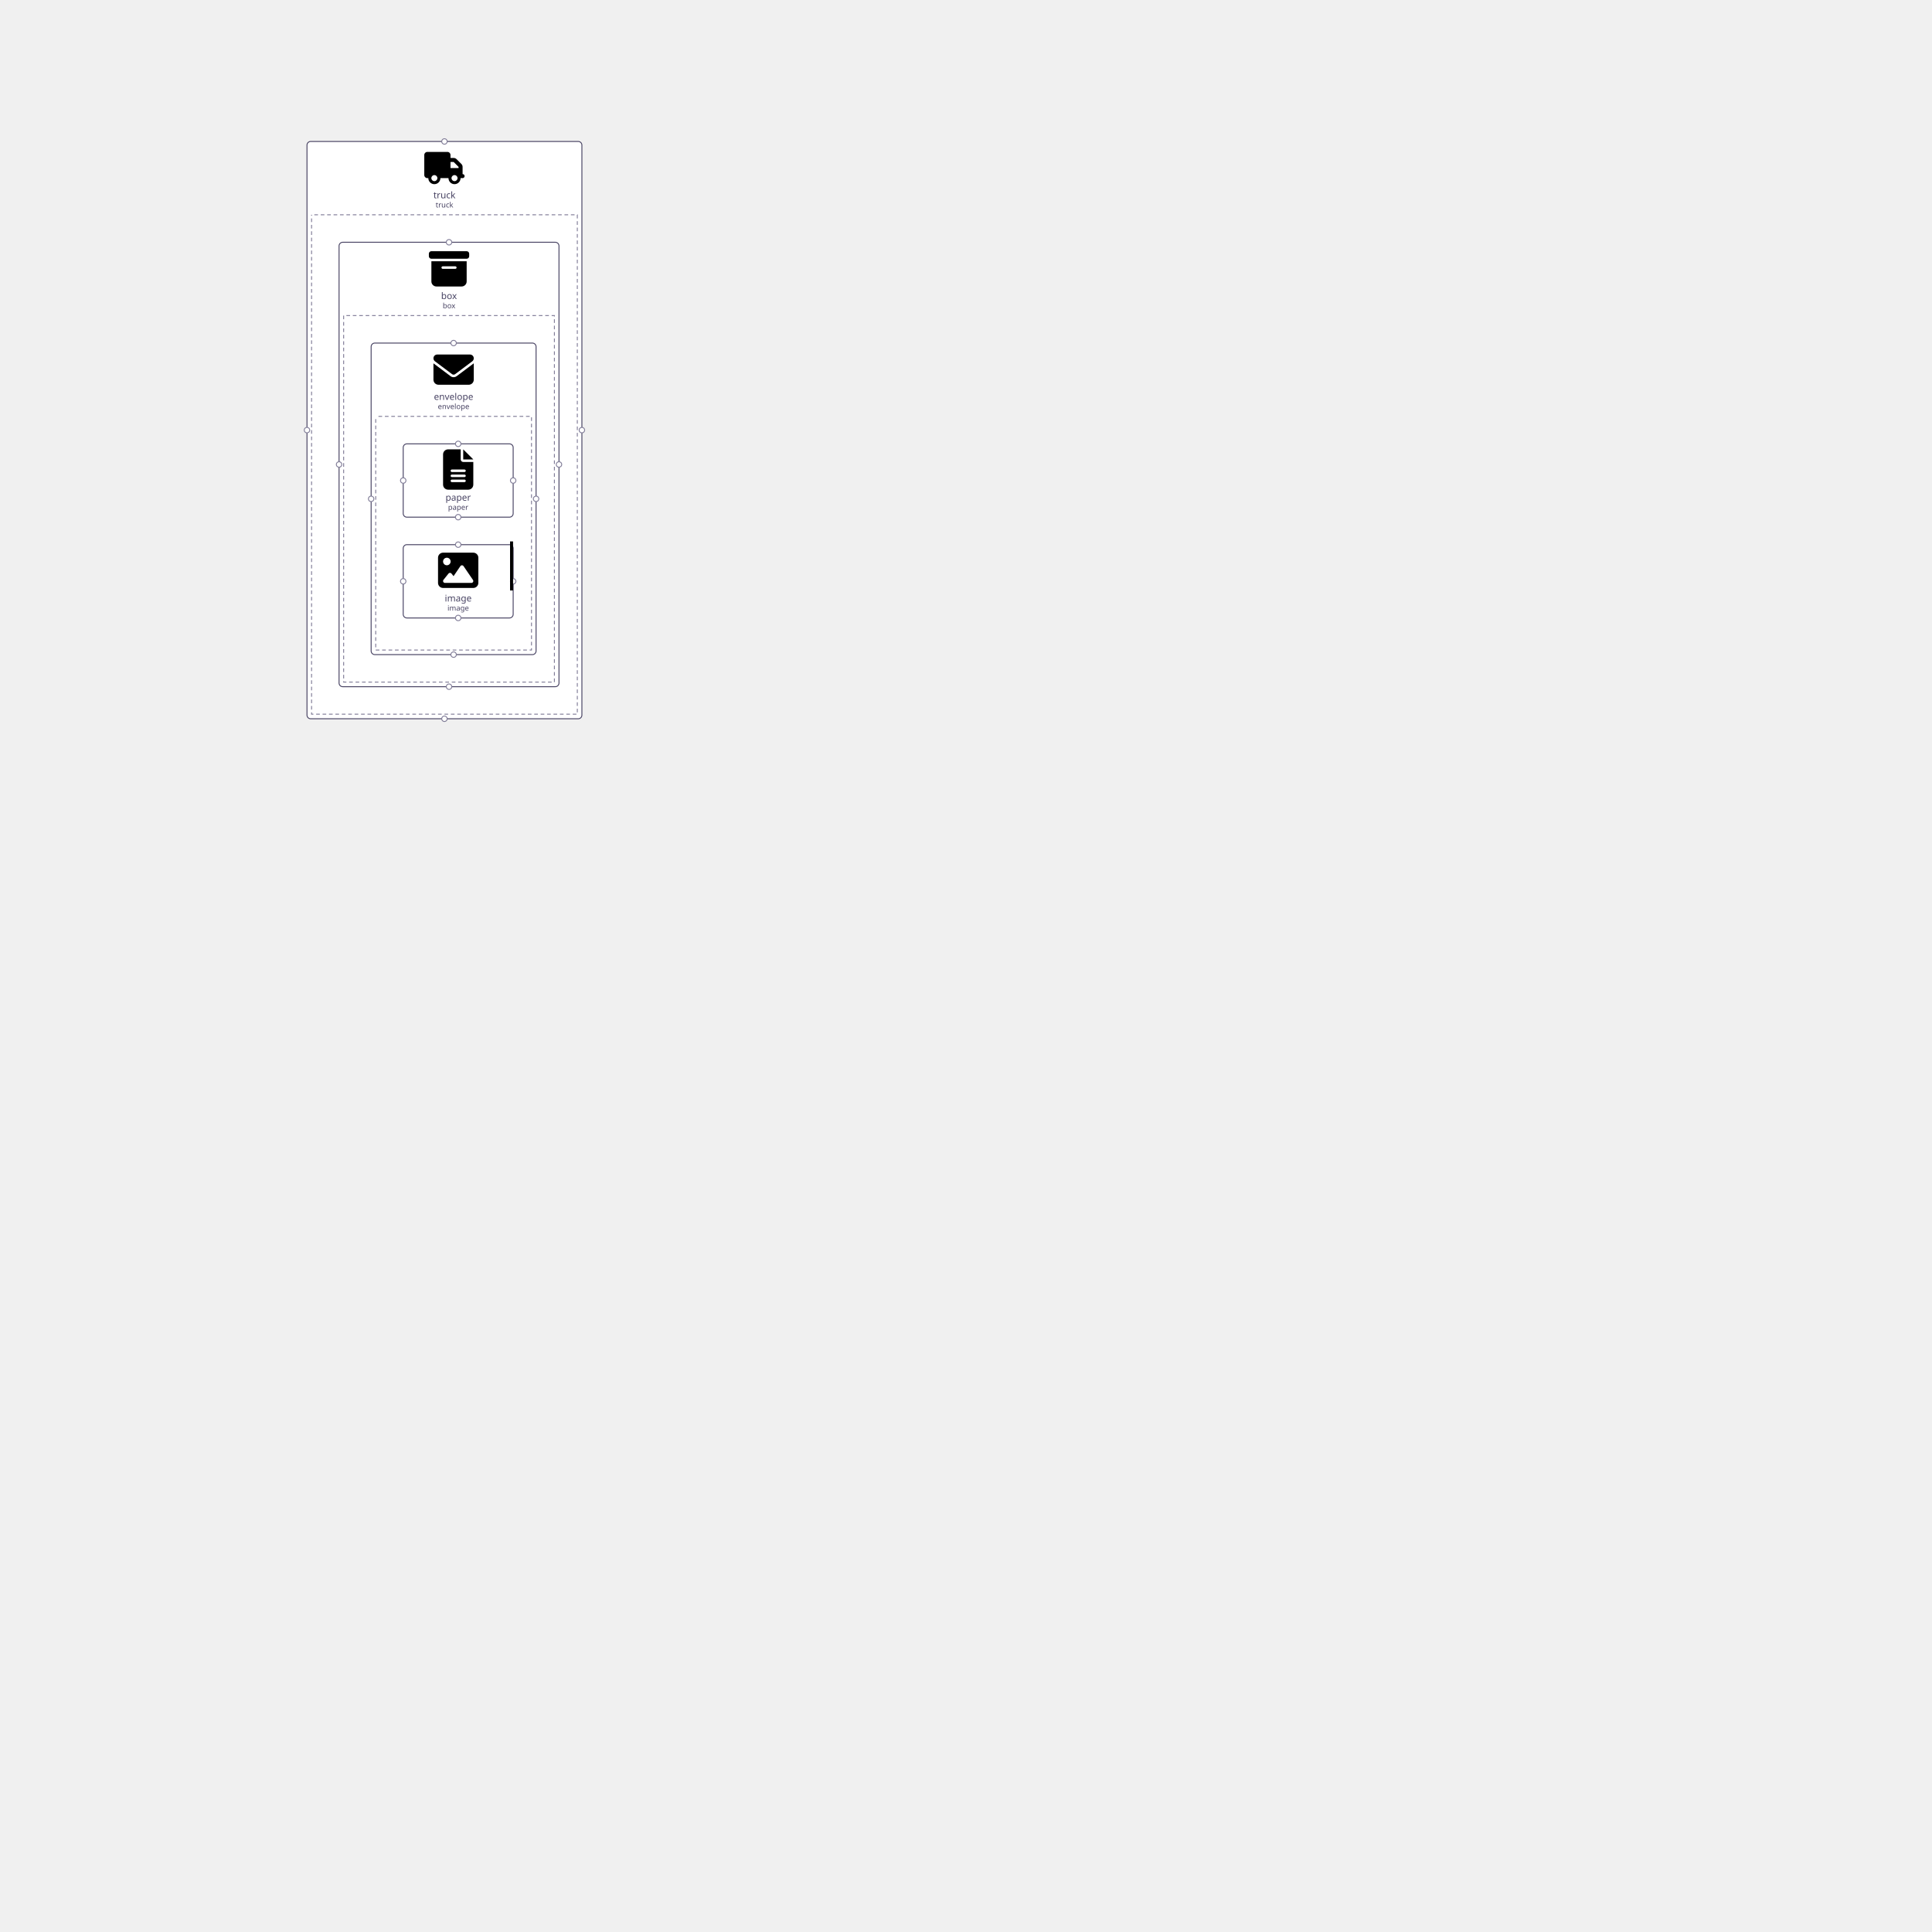
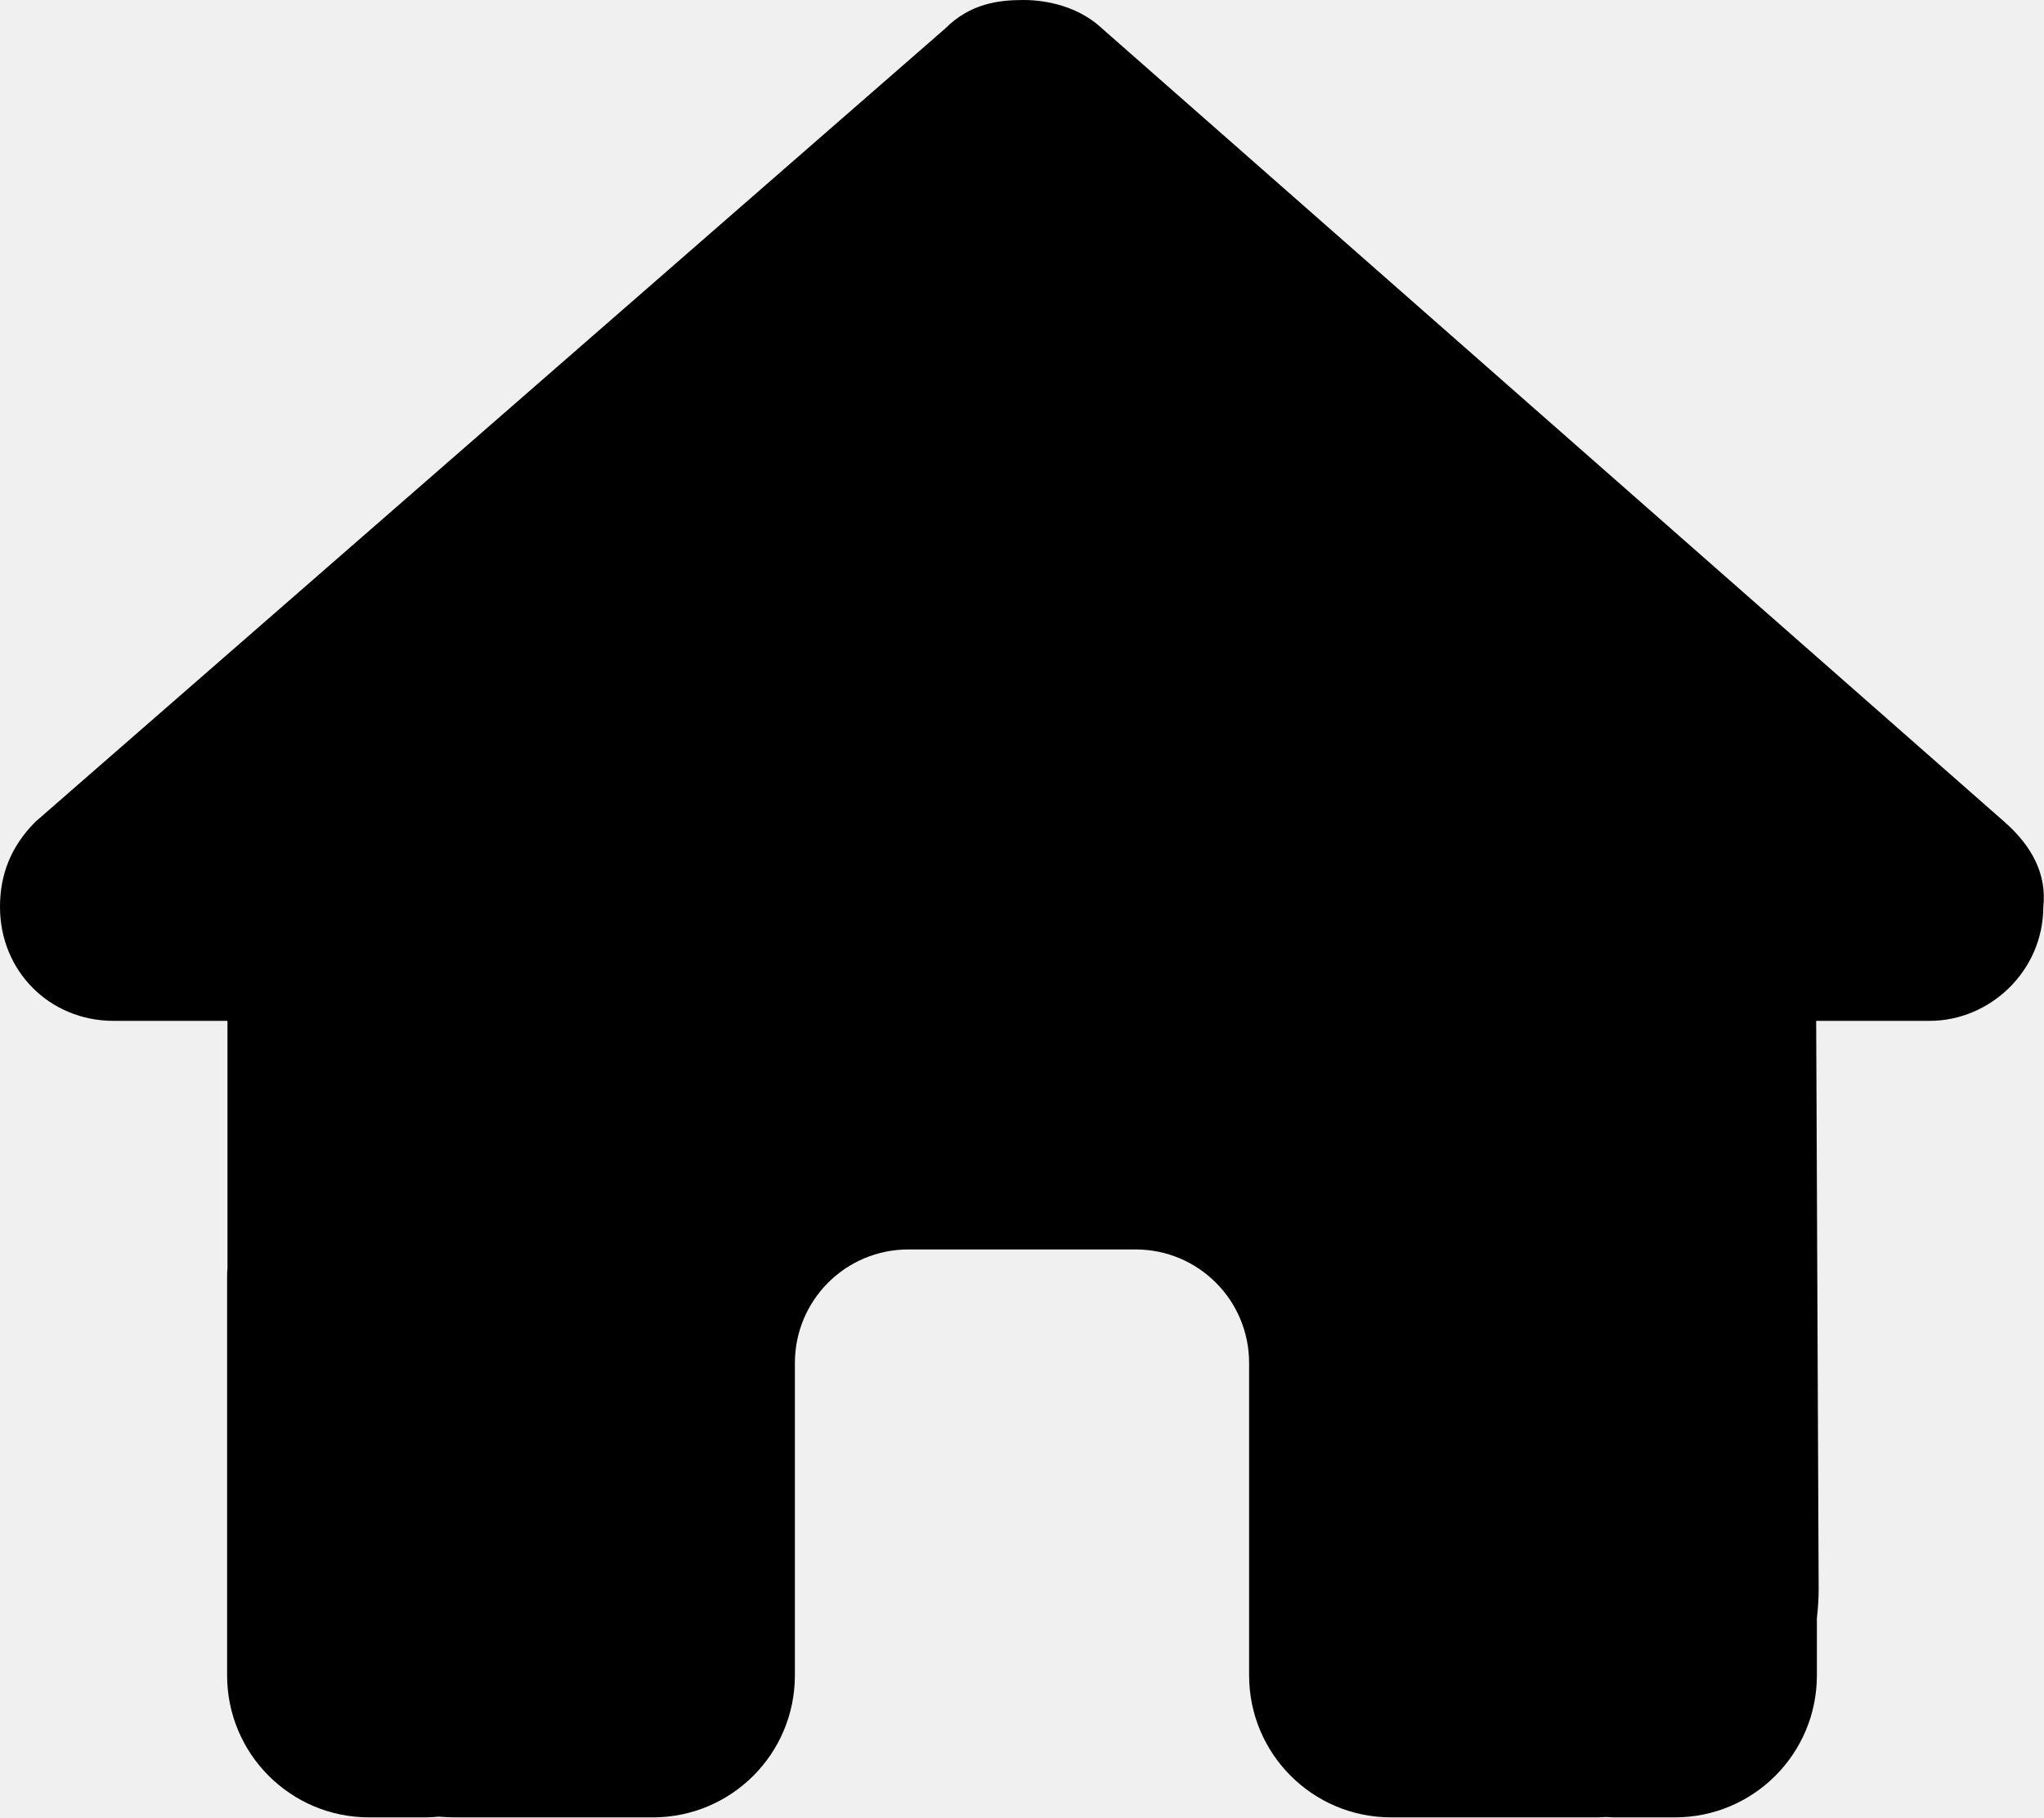
- <svg xmlns="http://www.w3.org/2000/svg" viewBox="0,0,1280,1280" preserveAspectRatio="xMinYMin meet" style="font: 10px sans-serif;">
-   <g class="container" height="100%" width="100%" x="0" y="0" transform="translate(186.3917,75.51335) scale(0.6070974)">
-     <g id="root-components">
-       <g id="__shadowRoot" x="0" y="0" transform="translate(0,0)" />
-       <g id="truck" x="28" y="30" transform="translate(28,30)" class="component         component-DefaultContainer         truck">
-         <svg version="1.1" class="template" width="300" height="630" overflow="visible" id="svg-truck">
-           <rect class="component-background" stroke="#474262" fill="#FFFFFF" width="300" height="630" ry="4" rx="4" />
-           <svg x="50%" y="7" overflow="visible">
-             <g class="component-icon" transform="translate(-22)">
-               <svg viewBox="0 0 640 512" width="44" height="44">
-                 <path d="M48 0C21.5 0 0 21.5 0 48V368c0 26.5 21.5 48 48 48H64c0 53 43 96 96 96s96-43 96-96H384c0 53 43 96 96 96s96-43 96-96h32c17.7 0 32-14.3 32-32s-14.3-32-32-32V288 256 237.3c0-17-6.7-33.3-18.7-45.3L512 114.7c-12-12-28.3-18.7-45.3-18.7H416V48c0-26.5-21.5-48-48-48H48zM416 160h50.7L544 237.3V256H416V160zM208 416c0 26.5-21.5 48-48 48s-48-21.5-48-48s21.5-48 48-48s48 21.5 48 48zm272 48c-26.5 0-48-21.5-48-48s21.5-48 48-48s48 21.5 48 48s-21.5 48-48 48z" />
-               </svg>
-             </g>
-           </svg>
-           <g class="component-informations" stroke="none" fill="#474262" font-family="Source Sans Pro">
-             <text class="component-name" font-size="10" text-anchor="middle" x="50%" y="62">truck</text>
-             <text class="component-type" text-anchor="middle" font-size="8" x="50%" y="72">truck</text>
-           </g>
-           <svg class="component-container" overflow="visible" y="80" height="545" width="290" x="5">
-             <rect class="container-background" width="100%" height="100%" rx="0" stroke="#817D98" stroke-dasharray="4 3" stroke-dashoffset="-3" fill="white" data-parentId="truck" />
-             <g id="group-truck">
-               <g id="box" x="30" y="30" transform="translate(30,30)" class="component         component-DefaultContainer         box">
-                 <svg version="1.1" class="template" width="240" height="485" overflow="visible" id="svg-box">
-                   <rect class="component-background" stroke="#474262" fill="#FFFFFF" width="240" height="485" ry="4" rx="4" />
-                   <svg x="50%" y="7" overflow="visible">
-                     <g class="component-icon" transform="translate(-22)">
-                       <svg viewBox="0 0 512 512" width="44" height="44">
-                         <path d="M32 32H480c17.7 0 32 14.3 32 32V96c0 17.7-14.3 32-32 32H32C14.3 128 0 113.7 0 96V64C0 46.3 14.3 32 32 32zm0 128H480V416c0 35.3-28.7 64-64 64H96c-35.3 0-64-28.7-64-64V160zm128 80c0 8.8 7.2 16 16 16H336c8.8 0 16-7.2 16-16s-7.2-16-16-16H176c-8.8 0-16 7.2-16 16z" />
-                       </svg>
-                     </g>
-                   </svg>
-                   <g class="component-informations" stroke="none" fill="#474262" font-family="Source Sans Pro">
-                     <text class="component-name" font-size="10" text-anchor="middle" x="50%" y="62">box</text>
-                     <text class="component-type" text-anchor="middle" font-size="8" x="50%" y="72">box</text>
-                   </g>
-                   <svg class="component-container" overflow="visible" y="80" height="400" width="230" x="5">
-                     <rect class="container-background" width="100%" height="100%" rx="0" stroke="#817D98" stroke-dasharray="4 3" stroke-dashoffset="-3" fill="white" data-parentId="box" />
-                     <g id="group-box">
-                       <g id="envelope" x="30" y="30" transform="translate(30,30)" class="component         component-DefaultContainer         envelope">
-                         <svg version="1.1" class="template" width="180" height="340" overflow="visible" id="svg-envelope">
-                           <rect class="component-background" stroke="#474262" fill="#FFFFFF" width="180" height="340" ry="4" rx="4" />
-                           <svg x="50%" y="7" overflow="visible">
-                             <g class="component-icon" transform="translate(-22)">
-                               <svg viewBox="0 0 512 512" width="44" height="44">
-                                 <path d="M48 64C21.5 64 0 85.5 0 112c0 15.1 7.1 29.3 19.2 38.4L236.8 313.6c11.4 8.5 27 8.5 38.4 0L492.8 150.4c12.1-9.1 19.2-23.3 19.2-38.4c0-26.5-21.5-48-48-48H48zM0 176V384c0 35.3 28.7 64 64 64H448c35.3 0 64-28.7 64-64V176L294.4 339.2c-22.8 17.1-54 17.1-76.8 0L0 176z" />
-                               </svg>
-                             </g>
-                           </svg>
-                           <g class="component-informations" stroke="none" fill="#474262" font-family="Source Sans Pro">
-                             <text class="component-name" font-size="10" text-anchor="middle" x="50%" y="62">envelope</text>
-                             <text class="component-type" text-anchor="middle" font-size="8" x="50%" y="72">envelope</text>
-                           </g>
-                           <svg class="component-container" overflow="visible" y="80" height="255" width="170" x="5">
-                             <rect class="container-background" width="100%" height="100%" rx="0" stroke="#817D98" stroke-dasharray="4 3" stroke-dashoffset="-3" fill="white" data-parentId="envelope" />
-                             <g id="group-envelope">
-                               <g id="paper" x="30" y="30" transform="translate(30,30)" class="component         component-DefaultModel         paper">
-                                 <svg version="1.1" class="template" width="120" height="80" overflow="visible" id="svg-paper">
-                                   <rect class="component-background" stroke="#474262" fill="#FFFFFF" width="100%" height="100%" ry="4" rx="4" />
-                                   <svg x="50%" y="50%" overflow="visible">
-                                     <g class="component-icon" transform="translate(-22 -34)">
-                                       <svg viewBox="0 0 384 512" width="44" height="44">
-                                         <path d="M64 0C28.7 0 0 28.7 0 64V448c0 35.3 28.7 64 64 64H320c35.3 0 64-28.7 64-64V160H256c-17.7 0-32-14.3-32-32V0H64zM256 0V128H384L256 0zM112 256H272c8.8 0 16 7.2 16 16s-7.2 16-16 16H112c-8.8 0-16-7.2-16-16s7.2-16 16-16zm0 64H272c8.8 0 16 7.2 16 16s-7.2 16-16 16H112c-8.8 0-16-7.2-16-16s7.2-16 16-16zm0 64H272c8.8 0 16 7.2 16 16s-7.2 16-16 16H112c-8.8 0-16-7.2-16-16s7.2-16 16-16z" />
-                                       </svg>
-                                     </g>
-                                   </svg>
-                                   <svg width="100%" y="50%">
-                                     <g class="component-informations" stroke="none" fill="#474262" font-family="Source Sans Pro" transform="translate(0 -40)">
-                                       <text class="component-name" font-size="10" text-anchor="middle" x="50%" y="62">paper</text>
-                                       <text class="component-type" text-anchor="middle" font-size="8" x="50%" y="72">paper</text>
-                                     </g>
-                                   </svg>
-                                   <g class="anchors" stroke="#817D98" fill="#FFFFFF" opacity="1">
-                                     <circle cx="50%" cy="0%" r="3" anchor="top" />
-                                     <circle cx="100%" cy="50%" r="3" anchor="right" />
-                                     <circle cx="50%" cy="100%" r="3" anchor="bottom" />
-                                     <circle cx="0%" cy="50%" r="3" anchor="left" />
-                                   </g>
-                                 </svg>
-                               </g>
-                               <g id="image" x="30" y="140" transform="translate(30,140)" class="component         component-DefaultModel         image">
-                                 <svg version="1.1" class="template" width="120" height="80" overflow="visible" id="svg-image">
-                                   <rect class="component-background" stroke="#474262" fill="#FFFFFF" width="100%" height="100%" ry="4" rx="4" />
-                                   <svg x="50%" y="50%" overflow="visible">
-                                     <g class="component-icon" transform="translate(-22 -34)">
-                                       <svg viewBox="0 0 512 512" width="44" height="44">
-                                         <path d="M0 96C0 60.7 28.7 32 64 32H448c35.3 0 64 28.7 64 64V416c0 35.3-28.7 64-64 64H64c-35.3 0-64-28.7-64-64V96zM323.8 202.5c-4.5-6.6-11.9-10.5-19.8-10.5s-15.4 3.9-19.8 10.5l-87 127.6L170.7 297c-4.6-5.7-11.5-9-18.7-9s-14.2 3.3-18.7 9l-64 80c-5.8 7.2-6.9 17.1-2.9 25.4s12.4 13.6 21.6 13.6h96 32H424c8.9 0 17.1-4.9 21.2-12.8s3.6-17.4-1.4-24.7l-120-176zM112 192c26.5 0 48-21.5 48-48s-21.5-48-48-48s-48 21.5-48 48s21.5 48 48 48z" />
-                                       </svg>
-                                     </g>
-                                   </svg>
-                                   <svg width="100%" y="50%">
-                                     <g class="component-informations" stroke="none" fill="#474262" font-family="Source Sans Pro" transform="translate(0 -40)">
-                                       <text class="component-name" font-size="10" text-anchor="middle" x="50%" y="62">image</text>
-                                       <text class="component-type" text-anchor="middle" font-size="8" x="50%" y="72">image</text>
-                                     </g>
-                                   </svg>
-                                   <g class="anchors" stroke="#817D98" fill="#FFFFFF" opacity="1">
-                                     <circle cx="50%" cy="0%" r="3" anchor="top" />
-                                     <circle cx="100%" cy="50%" r="3" anchor="right" />
-                                     <circle cx="50%" cy="100%" r="3" anchor="bottom" />
-                                     <circle cx="0%" cy="50%" r="3" anchor="left" />
-                                   </g>
-                                 </svg>
-                               </g>
-                             </g>
-                           </svg>
-                           <g class="anchors" stroke="#817D98" fill="#FFFFFF" opacity="1">
-                             <circle cx="50%" cy="0%" r="3" anchor="top" />
-                             <circle cx="100%" cy="50%" r="3" anchor="right" />
-                             <circle cx="50%" cy="100%" r="3" anchor="bottom" />
-                             <circle cx="0%" cy="50%" r="3" anchor="left" />
-                           </g>
-                         </svg>
-                       </g>
-                     </g>
-                   </svg>
-                   <g class="anchors" stroke="#817D98" fill="#FFFFFF" opacity="1">
-                     <circle cx="50%" cy="0%" r="3" anchor="top" />
-                     <circle cx="100%" cy="50%" r="3" anchor="right" />
-                     <circle cx="50%" cy="100%" r="3" anchor="bottom" />
-                     <circle cx="0%" cy="50%" r="3" anchor="left" />
-                   </g>
-                 </svg>
-               </g>
-             </g>
-           </svg>
-           <g class="anchors" stroke="#817D98" fill="#FFFFFF" opacity="1">
-             <circle cx="50%" cy="0%" r="3" anchor="top" />
-             <circle cx="100%" cy="50%" r="3" anchor="right" />
-             <circle cx="50%" cy="100%" r="3" anchor="bottom" />
-             <circle cx="0%" cy="50%" r="3" anchor="left" />
-           </g>
-         </svg>
-       </g>
-     </g>
-   </g>
-   <path class="link" d="M338.922,391.213C338.922,374.968,338.922,374.968,338.922,358.723" fill="none" stroke="black" stroke-width="2" stroke-dasharray="none" cursor="pointer" />
+ <svg xmlns="http://www.w3.org/2000/svg" viewBox="0 0 576 512">
+   <path d="M575.8 255.5c0 18-15 32.1-32 32.1h-32l.7 160.2c0 2.7-.2 5.4-.5 8.1V472c0 22.1-17.9 40-40 40H456c-1.1 0-2.2 0-3.3-.1c-1.4 .1-2.8 .1-4.2 .1H416 392c-22.1 0-40-17.9-40-40V448 384c0-17.7-14.3-32-32-32H256c-17.7 0-32 14.3-32 32v64 24c0 22.1-17.9 40-40 40H160 128.1c-1.5 0-3-.1-4.5-.2c-1.2 .1-2.4 .2-3.6 .2H104c-22.1 0-40-17.9-40-40V360c0-.9 0-1.9 .1-2.8V287.6H32c-18 0-32-14-32-32.1c0-9 3-17 10-24L266.4 8c7-7 15-8 22-8s15 2 21 7L564.8 231.5c8 7 12 15 11 24z" />
</svg>
